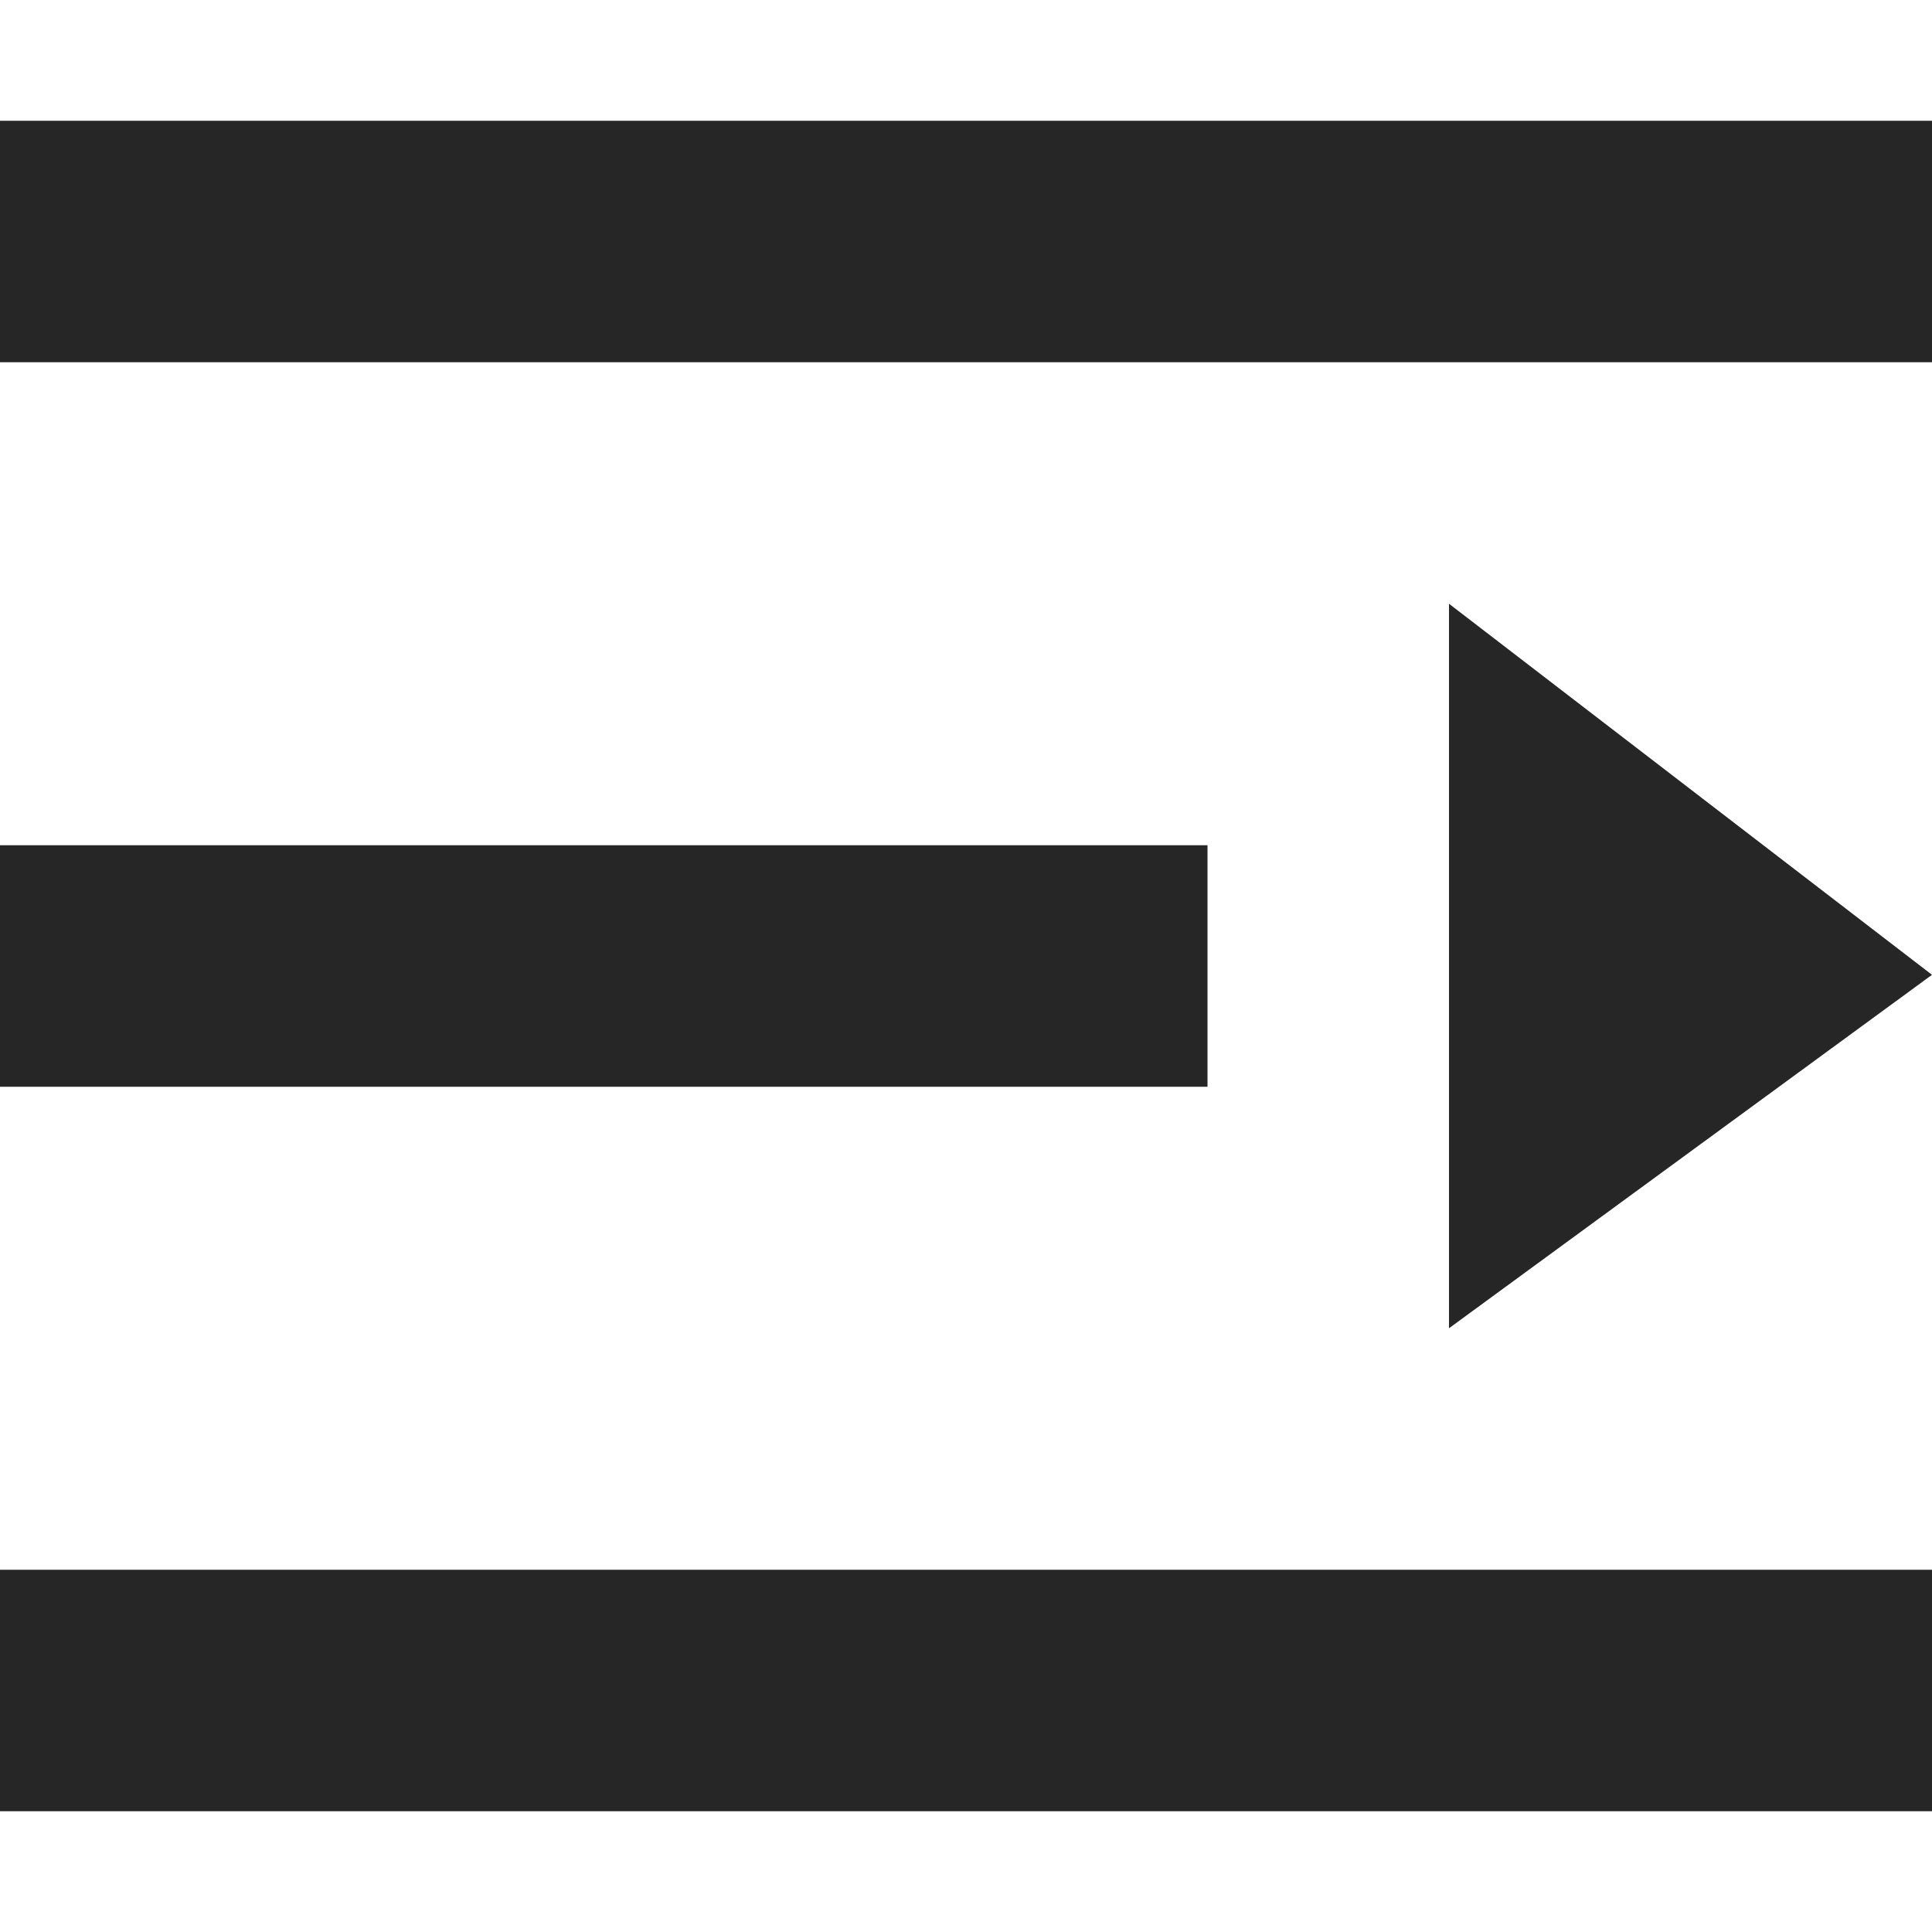
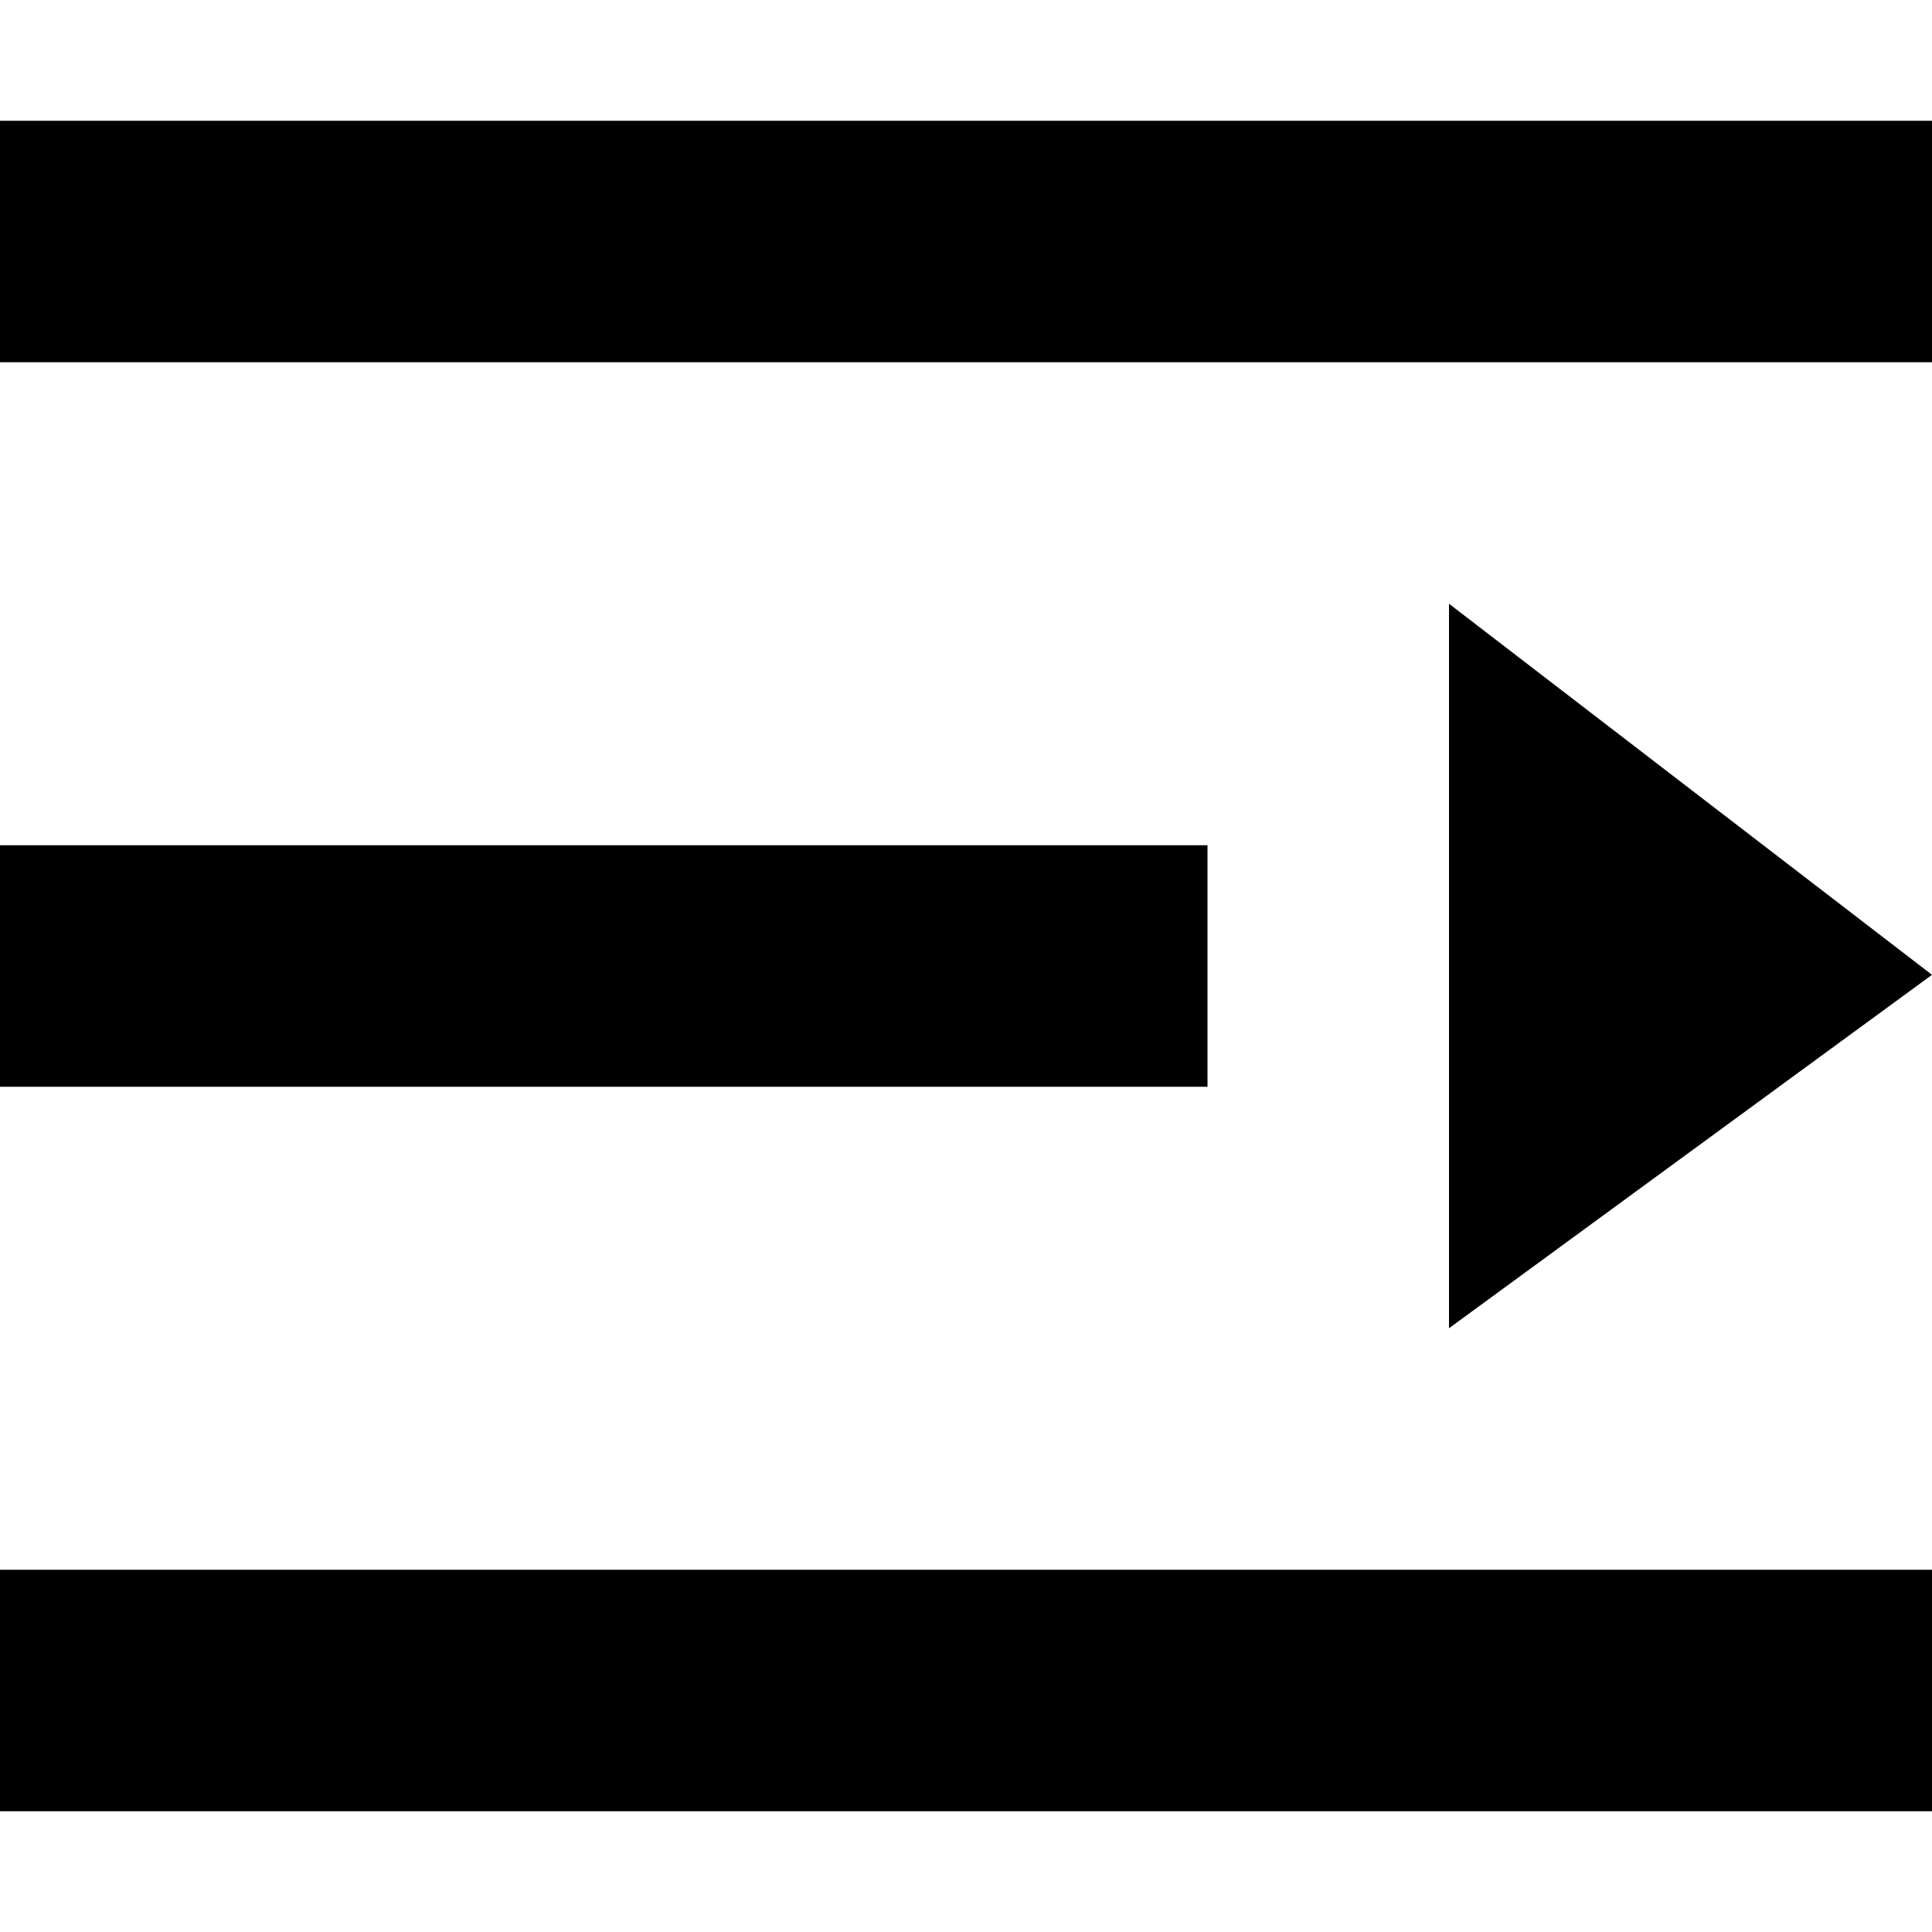
<svg xmlns="http://www.w3.org/2000/svg" class="icon" width="200px" height="200.00px" viewBox="0 0 1024 1024" version="1.1">
-   <path d="M0 64h1024v128H0V64z m0 768h1024v128H0v-128z m0-384h640v128H0V448z m768-128l256 196.672L768 704V320z" fill="#262626" />
+   <path d="M0 64h1024v128H0V64z m0 768h1024v128H0v-128z m0-384h640v128H0V448z m768-128l256 196.672L768 704V320z" fill="#000000" />
</svg>
